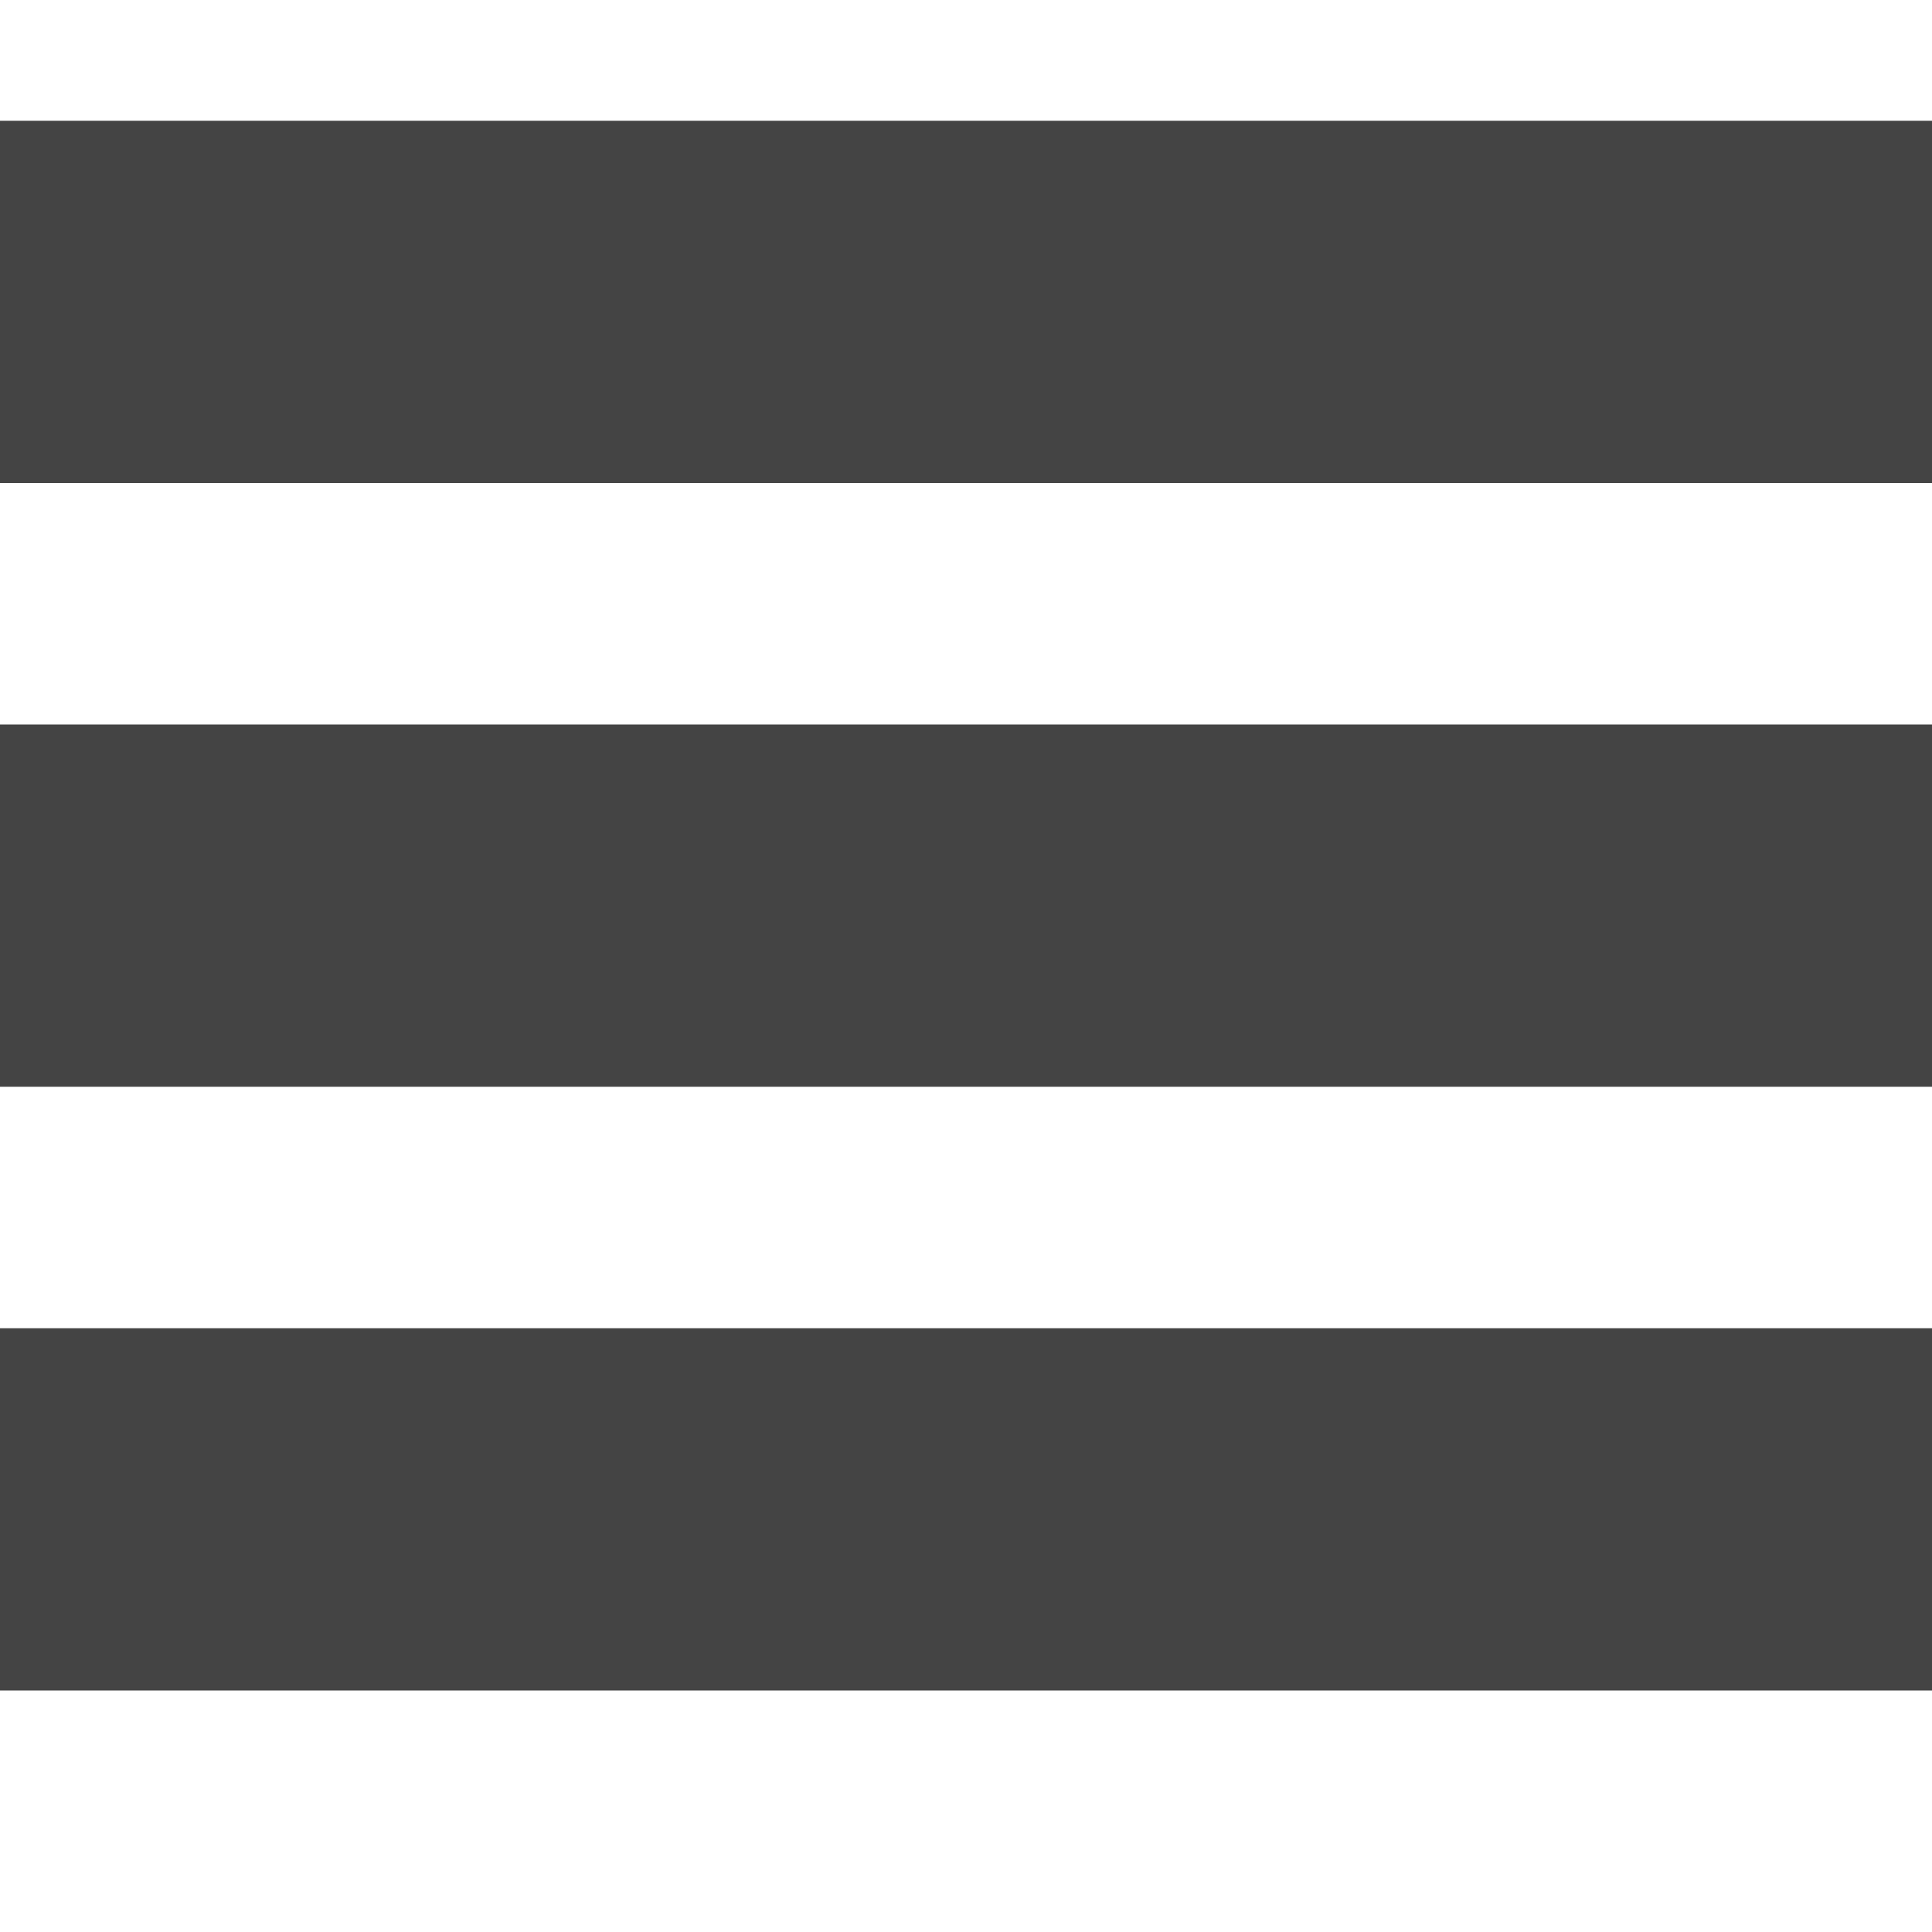
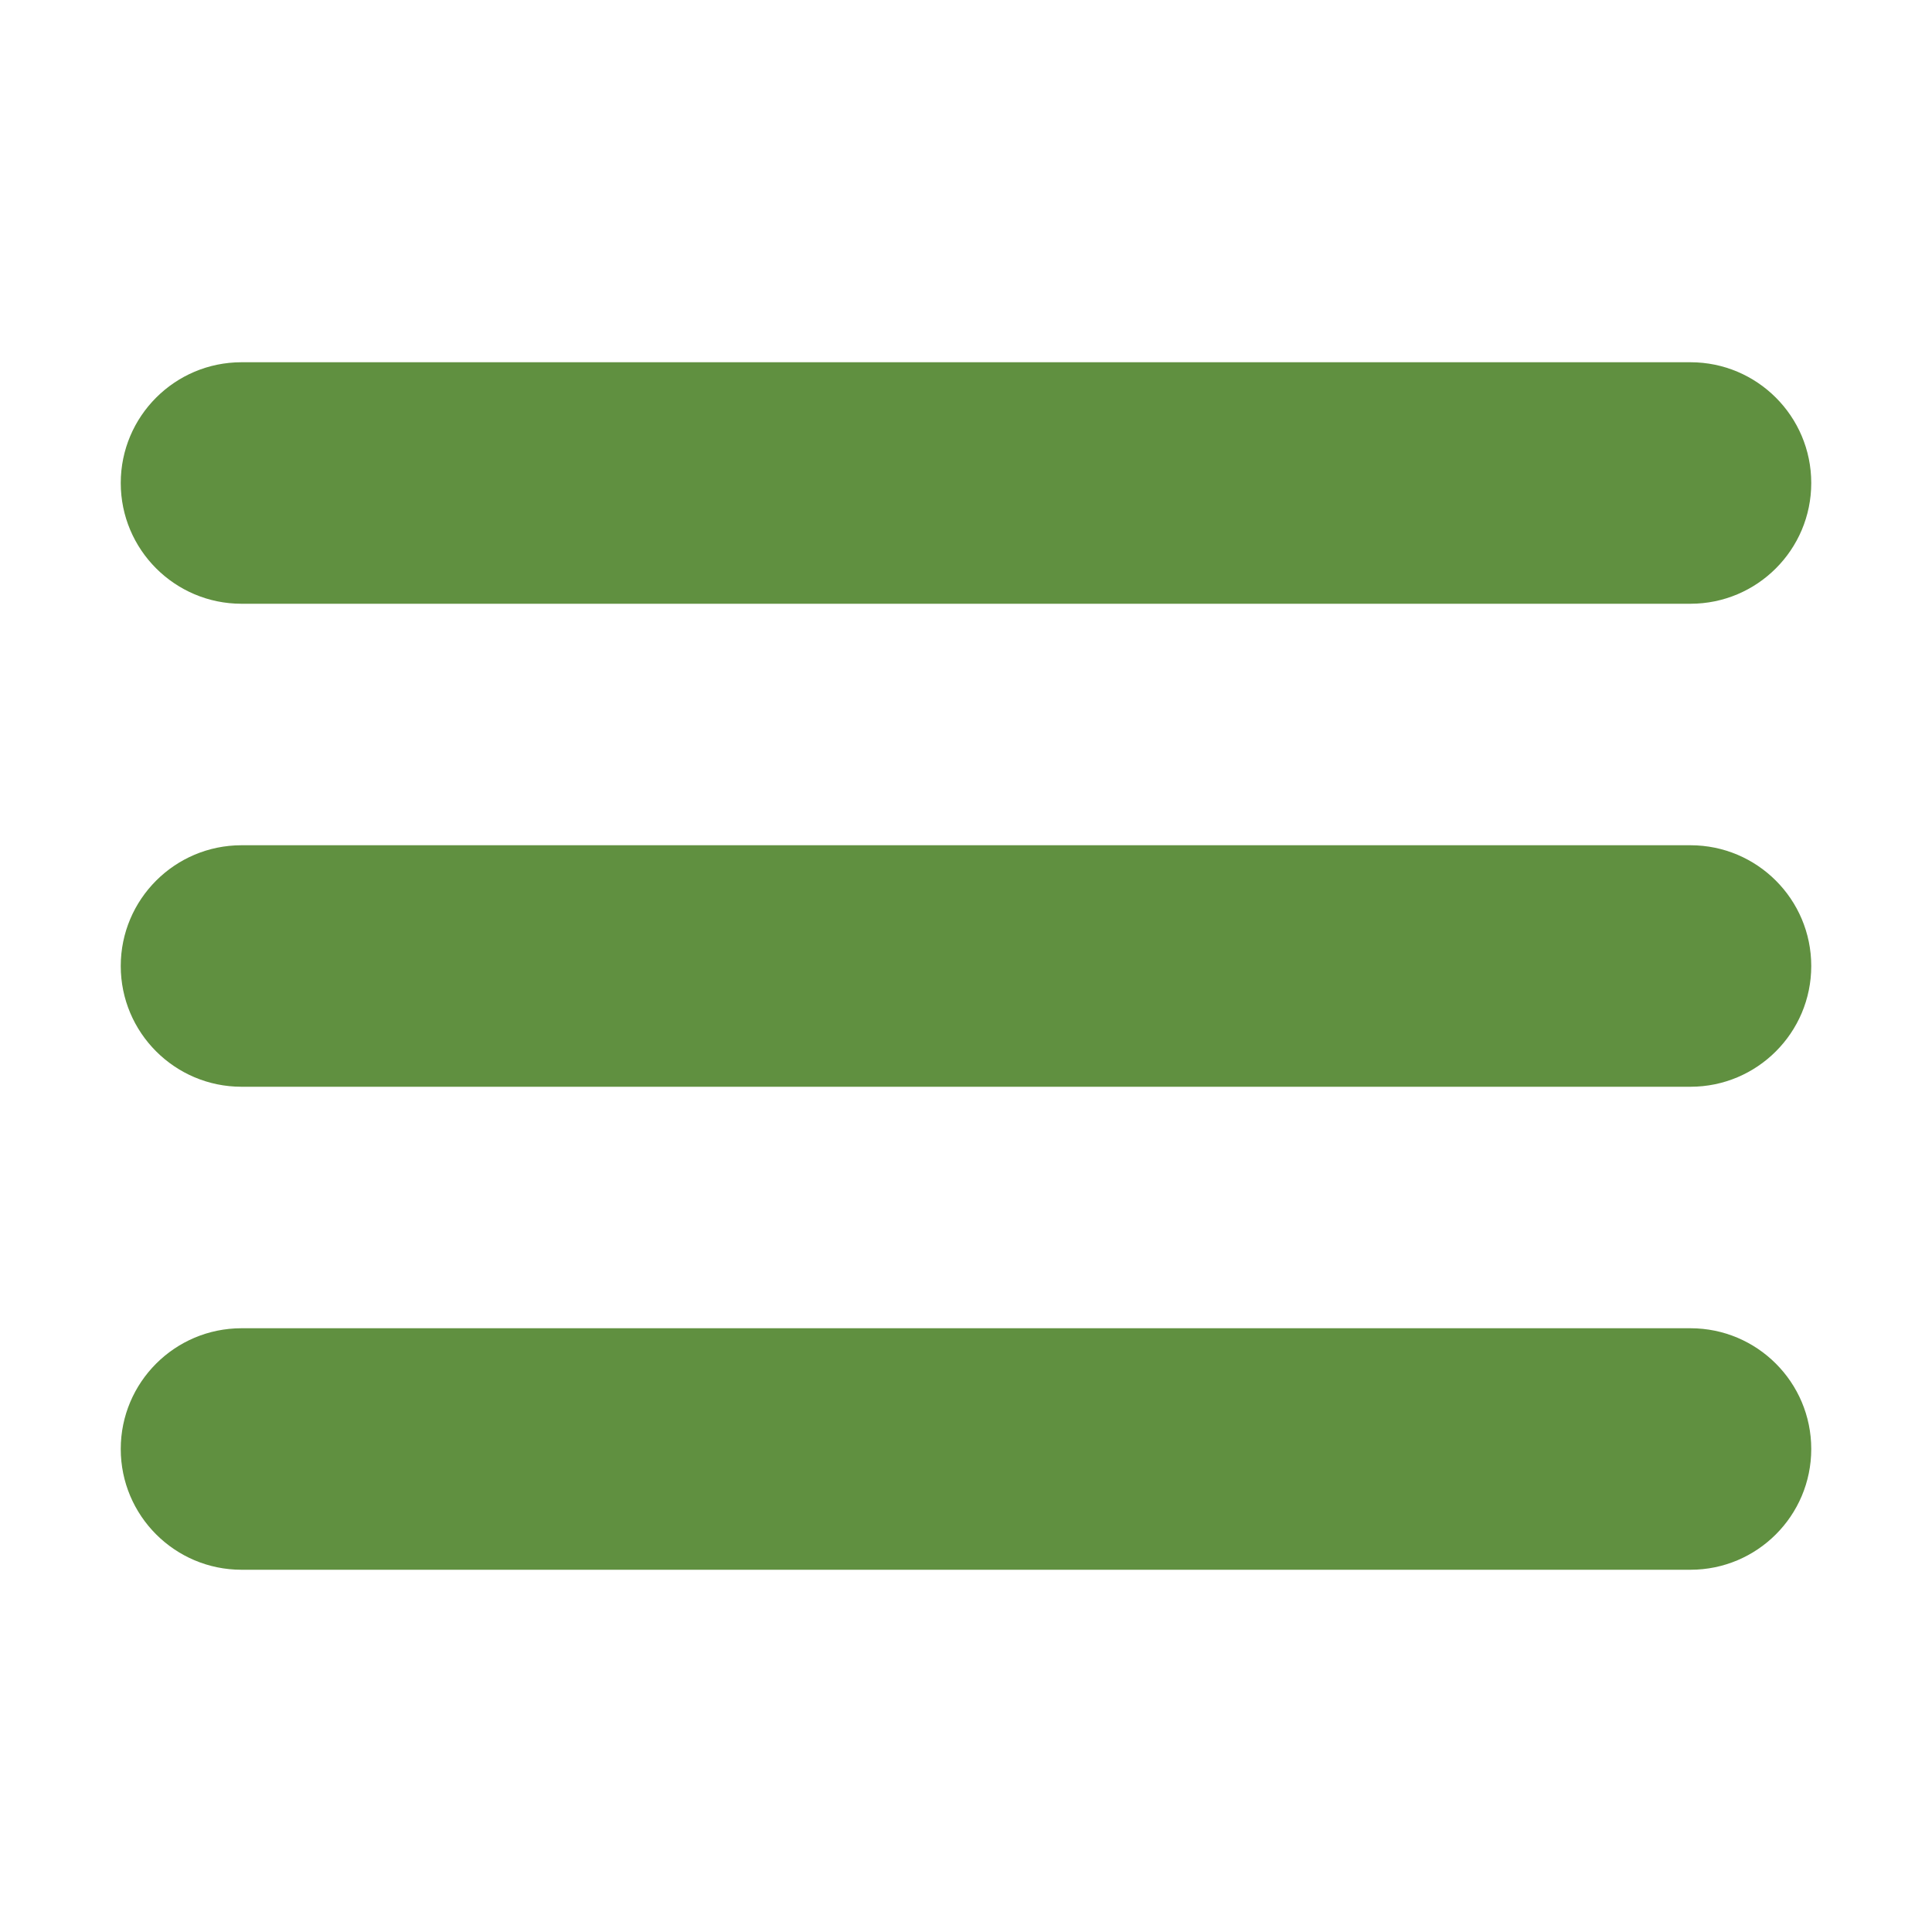
- <svg xmlns="http://www.w3.org/2000/svg" width="16" height="16" viewBox="0 0 16 16">
-   <style>.a{fill:#444;}</style>
-   <path d="M0 1h16v3h-16v-3z" class="a" />
-   <path d="M0 6h16v3h-16v-3z" class="a" />
-   <path d="M0 11h16v3h-16v-3z" class="a" />
+ <svg xmlns="http://www.w3.org/2000/svg" viewBox="0 0 32 32">
+   <g>
+     <rect x="-1" y="-1" width="582" height="402" fill="none" />
+   </g>
+   <g>
+     <path d="m4 10h24c1.104 0 2-0.896 2-2s-0.896-2-2-2h-24c-1.104 0-2 0.896-2 2s0.896 2 2 2zm24 4h-24c-1.104 0-2 0.896-2 2s0.896 2 2 2h24c1.104 0 2-0.896 2-2s-0.896-2-2-2zm0 8h-24c-1.104 0-2 0.896-2 2s0.896 2 2 2h24c1.104 0 2-0.896 2-2s-0.896-2-2-2z" fill="#609040" />
+   </g>
</svg>
